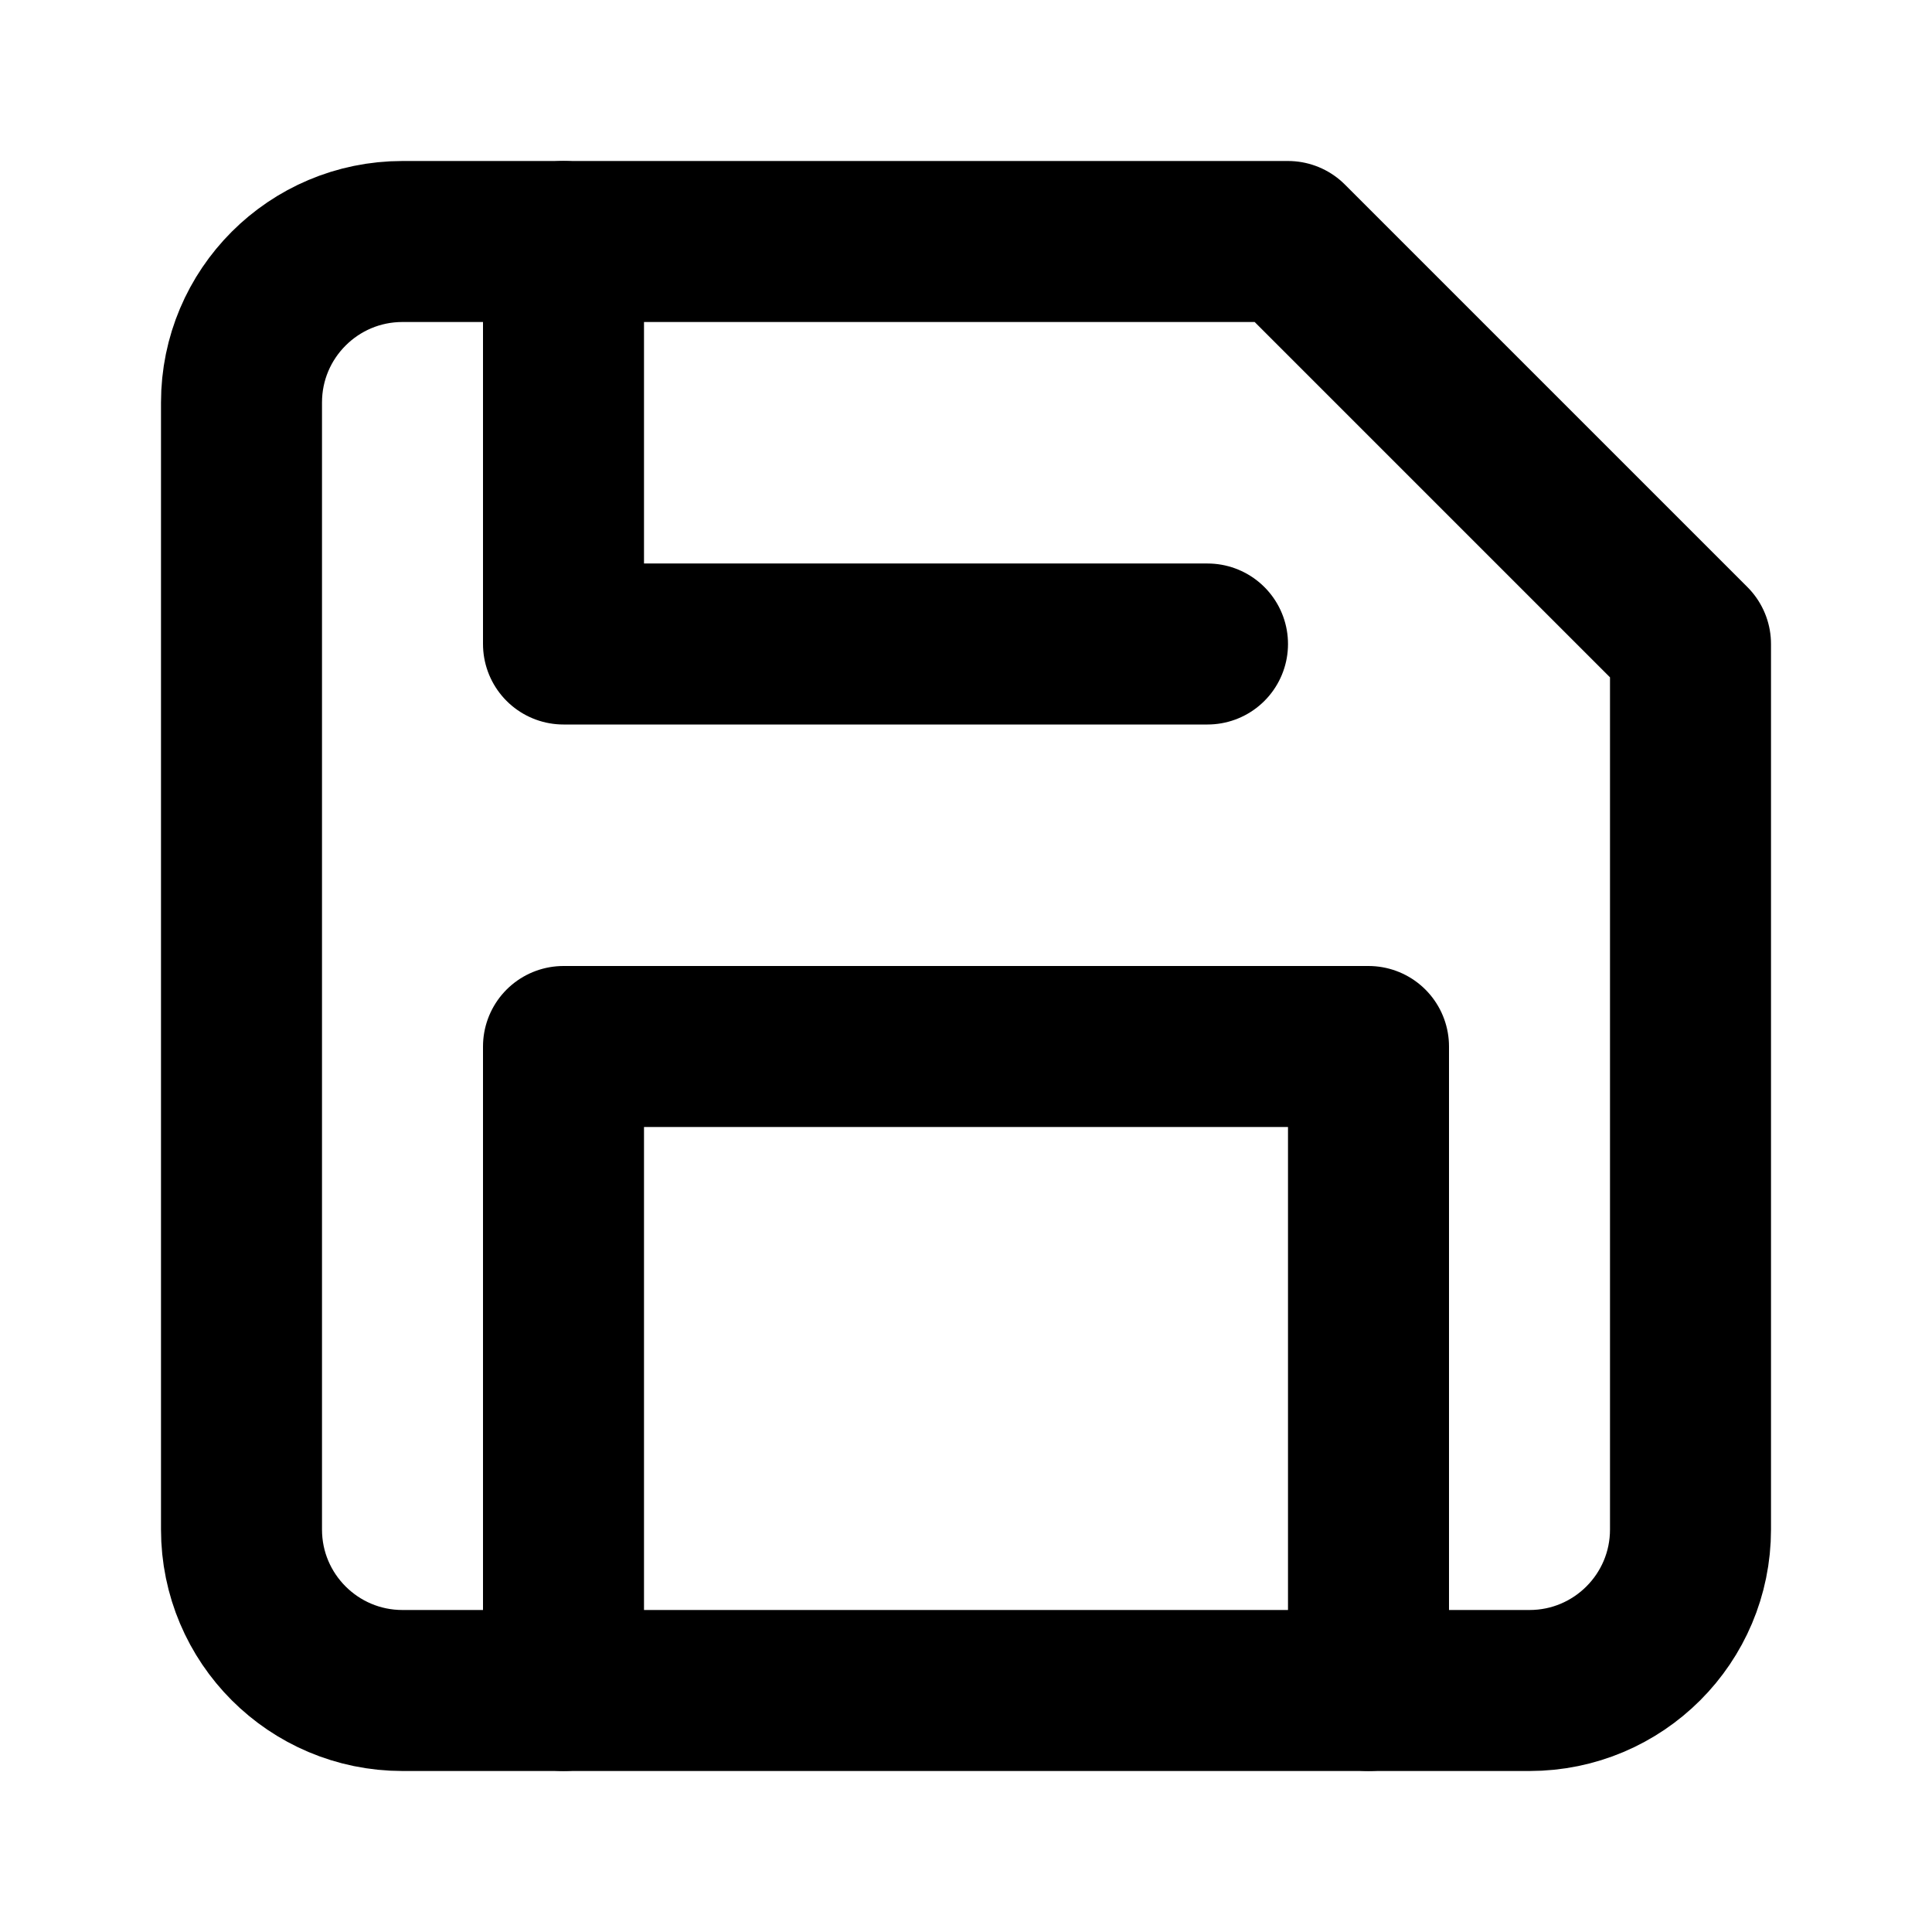
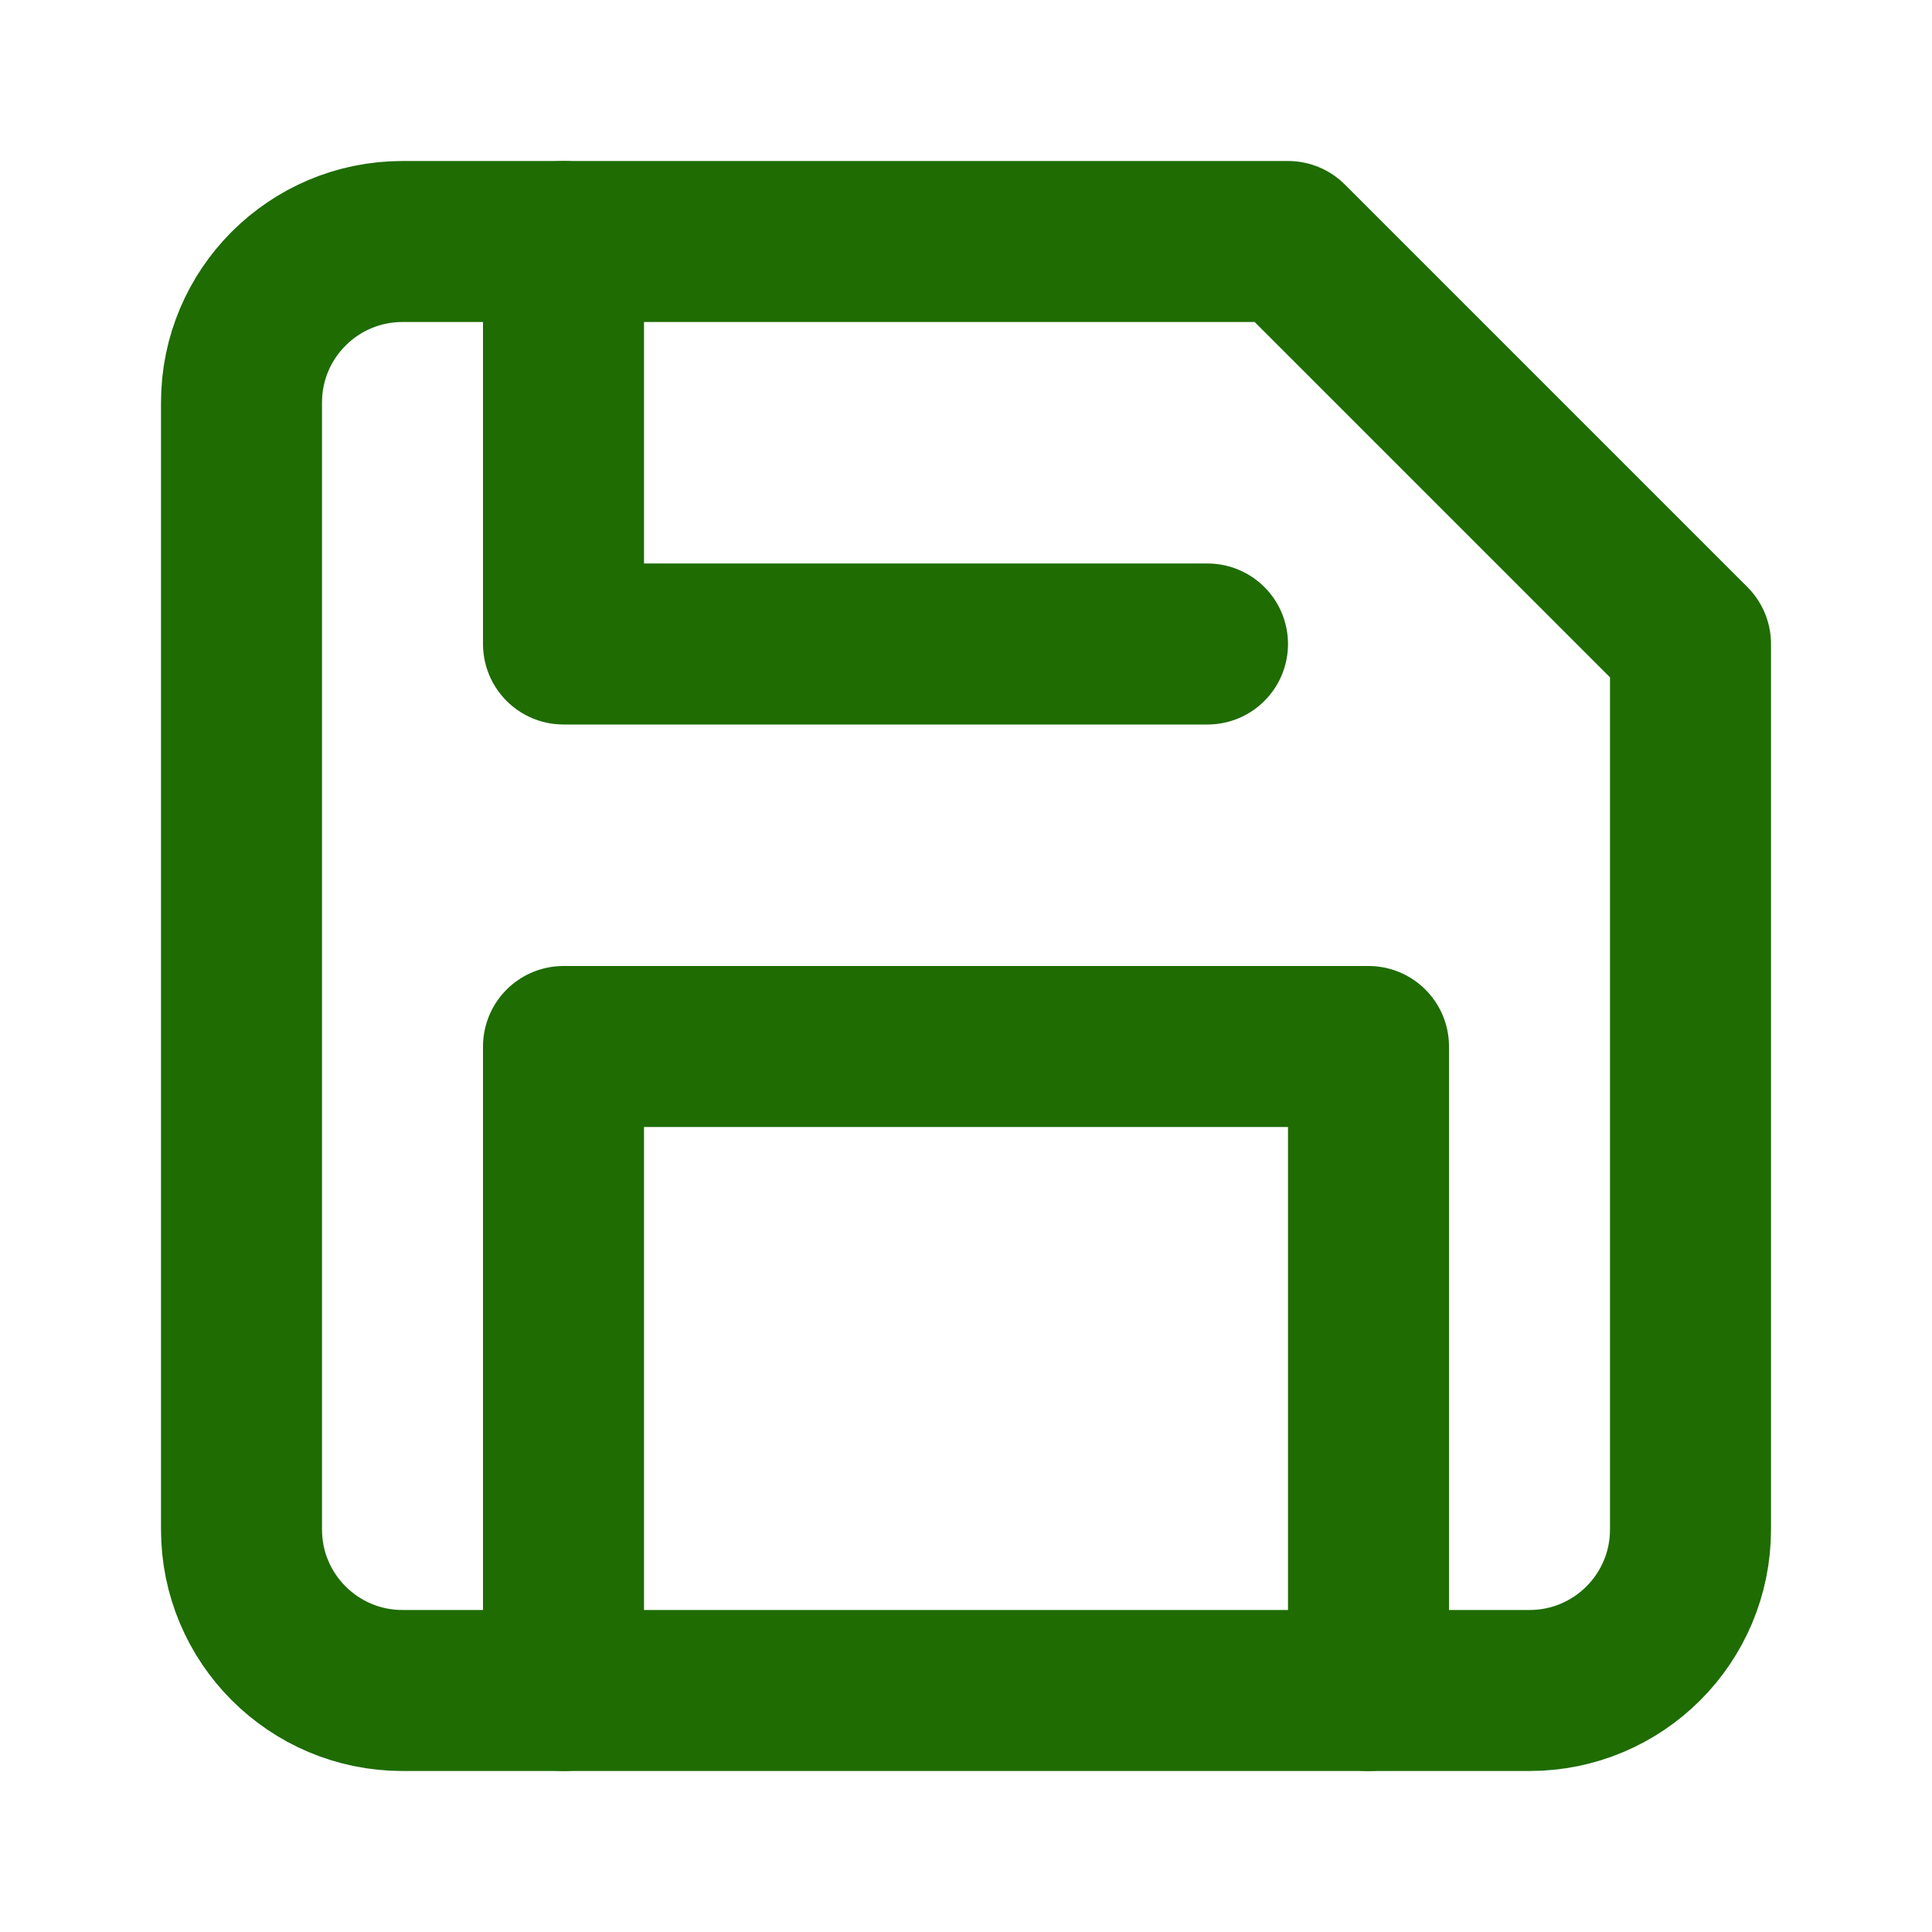
- <svg xmlns="http://www.w3.org/2000/svg" width="24" height="24" viewBox="0 0 24 24" fill="none" stroke="currentColor" stroke-width="2" stroke-linecap="round" stroke-linejoin="round" class="feather feather-save">
+ <svg xmlns="http://www.w3.org/2000/svg" width="24" height="24" viewBox="0 0 24 24" fill="none" stroke="#1E6C02" stroke-width="2" stroke-linecap="round" stroke-linejoin="round" class="feather feather-save">
  <path d="M19 21H5a2 2 0 0 1-2-2V5a2 2 0 0 1 2-2h11l5 5v11a2 2 0 0 1-2 2z" />
  <polyline points="17 21 17 13 7 13 7 21" />
  <polyline points="7 3 7 8 15 8" />
</svg>
